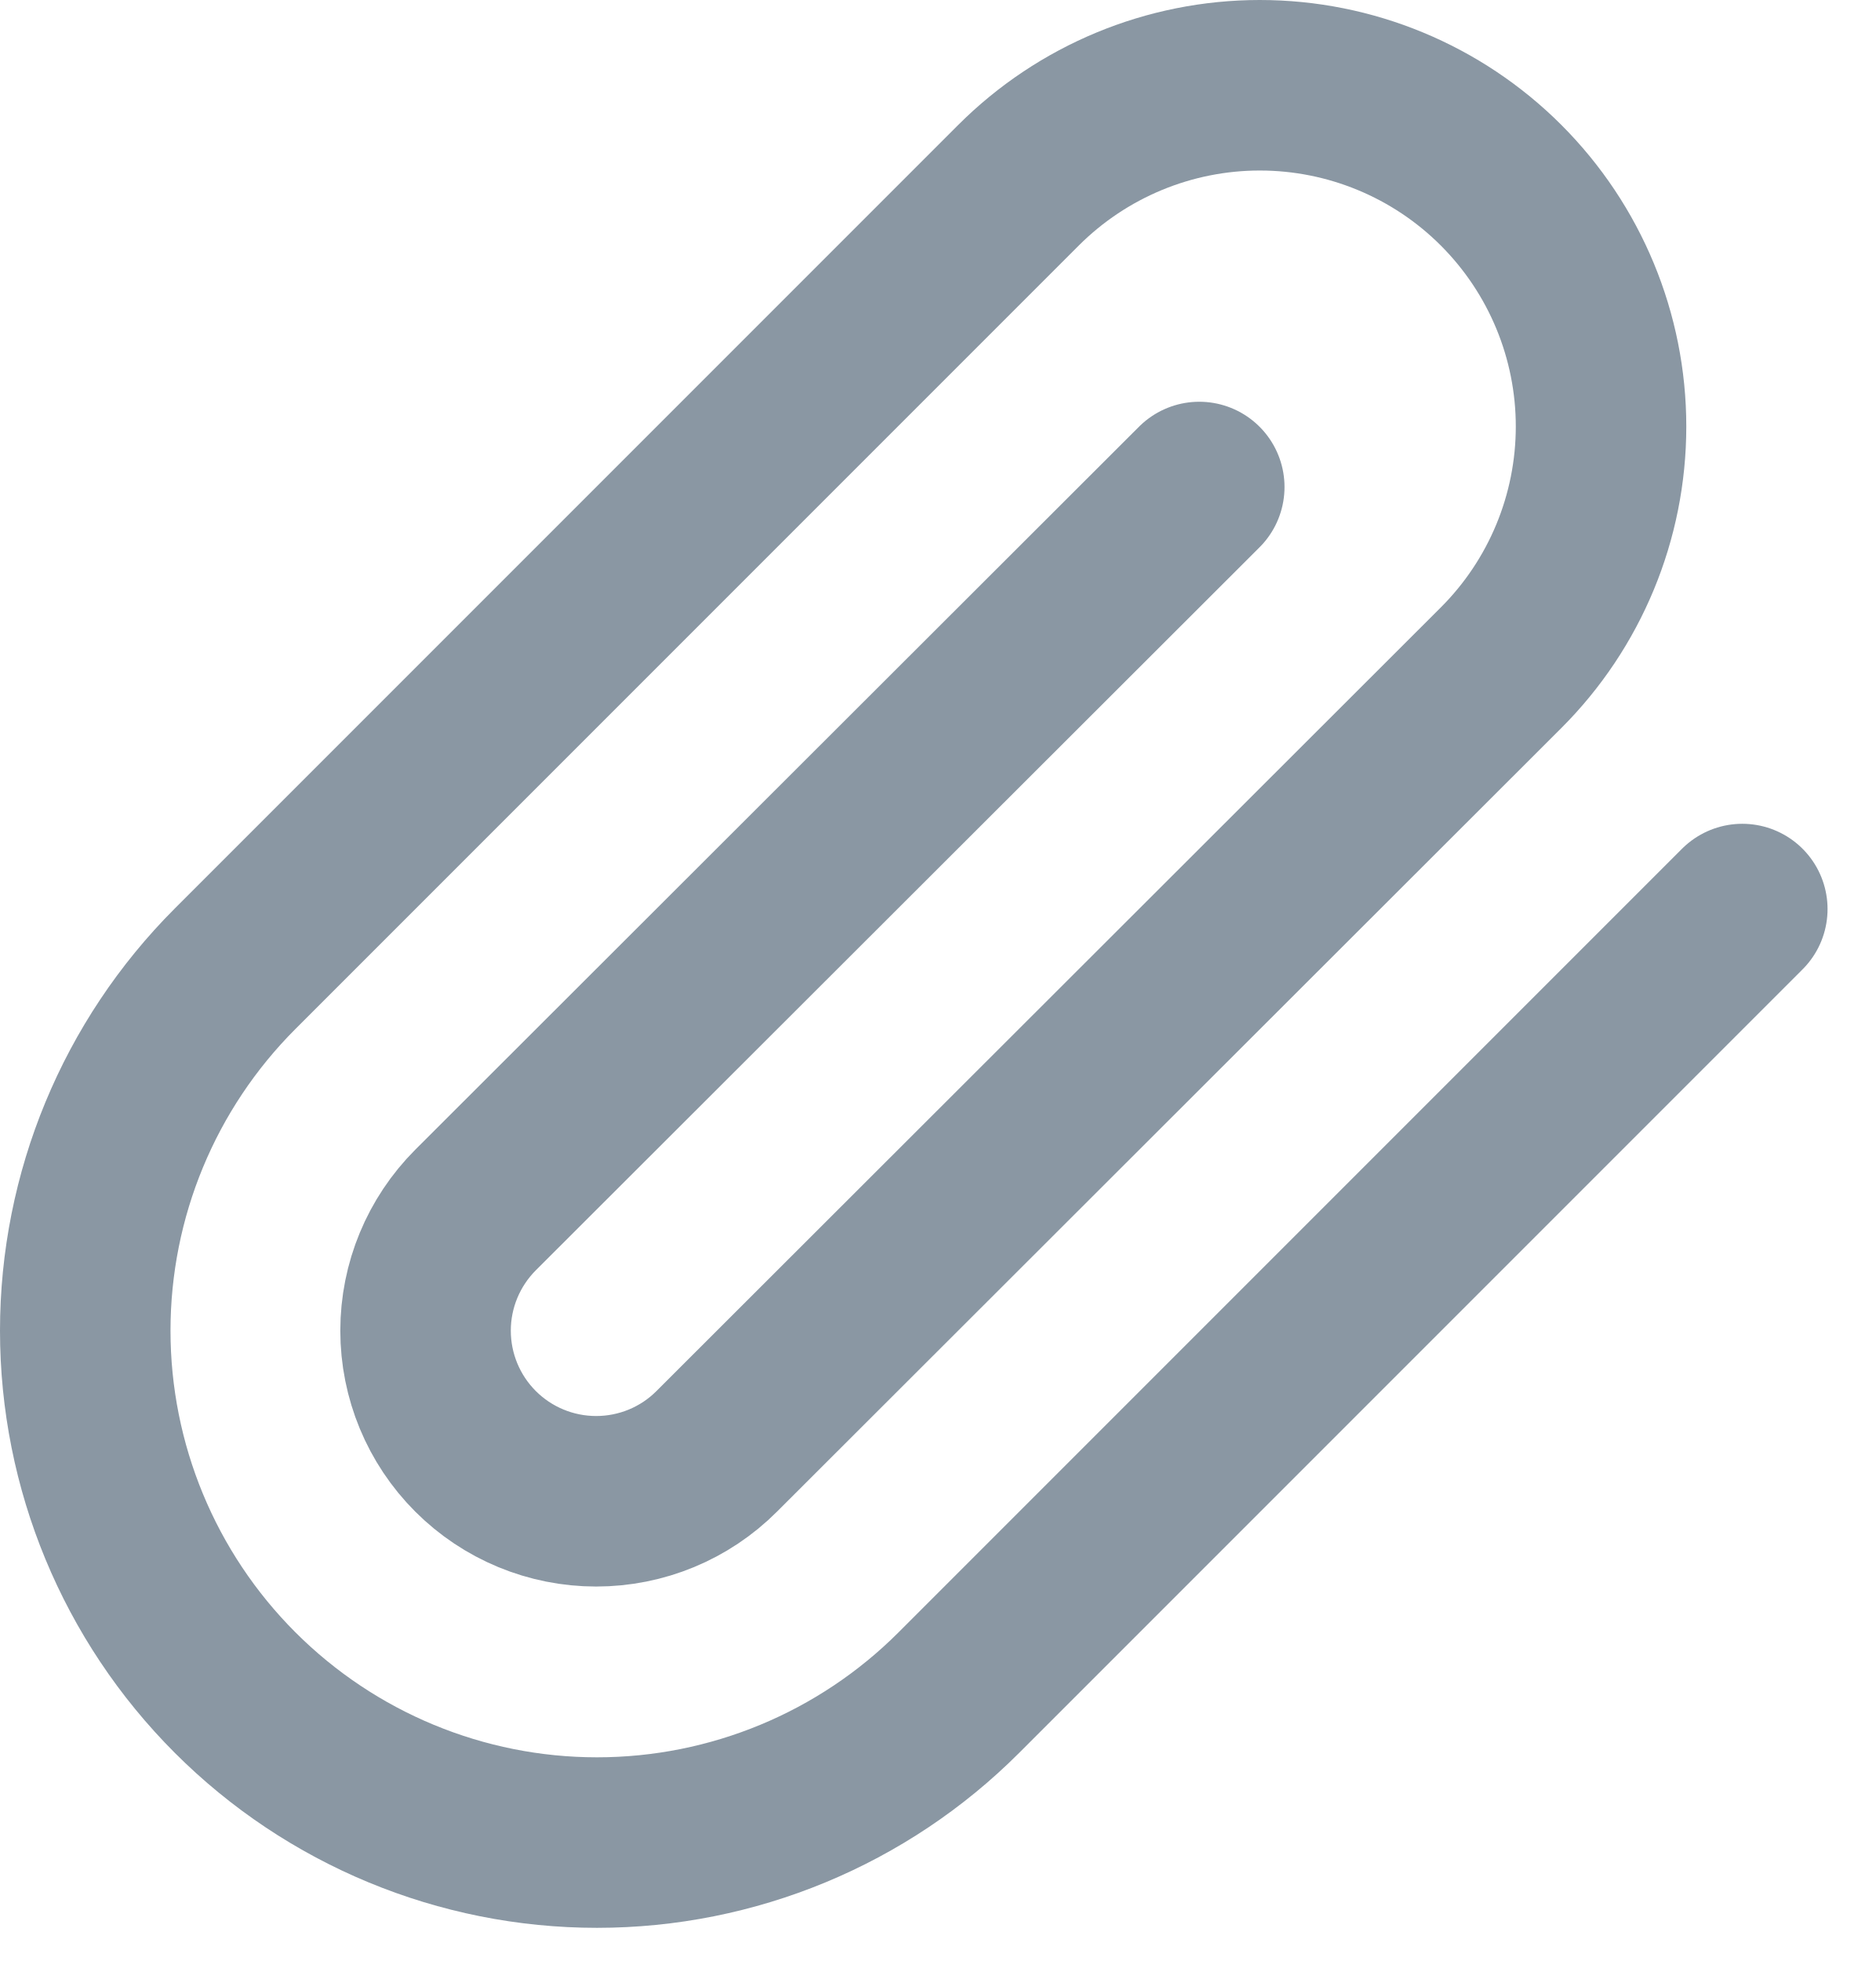
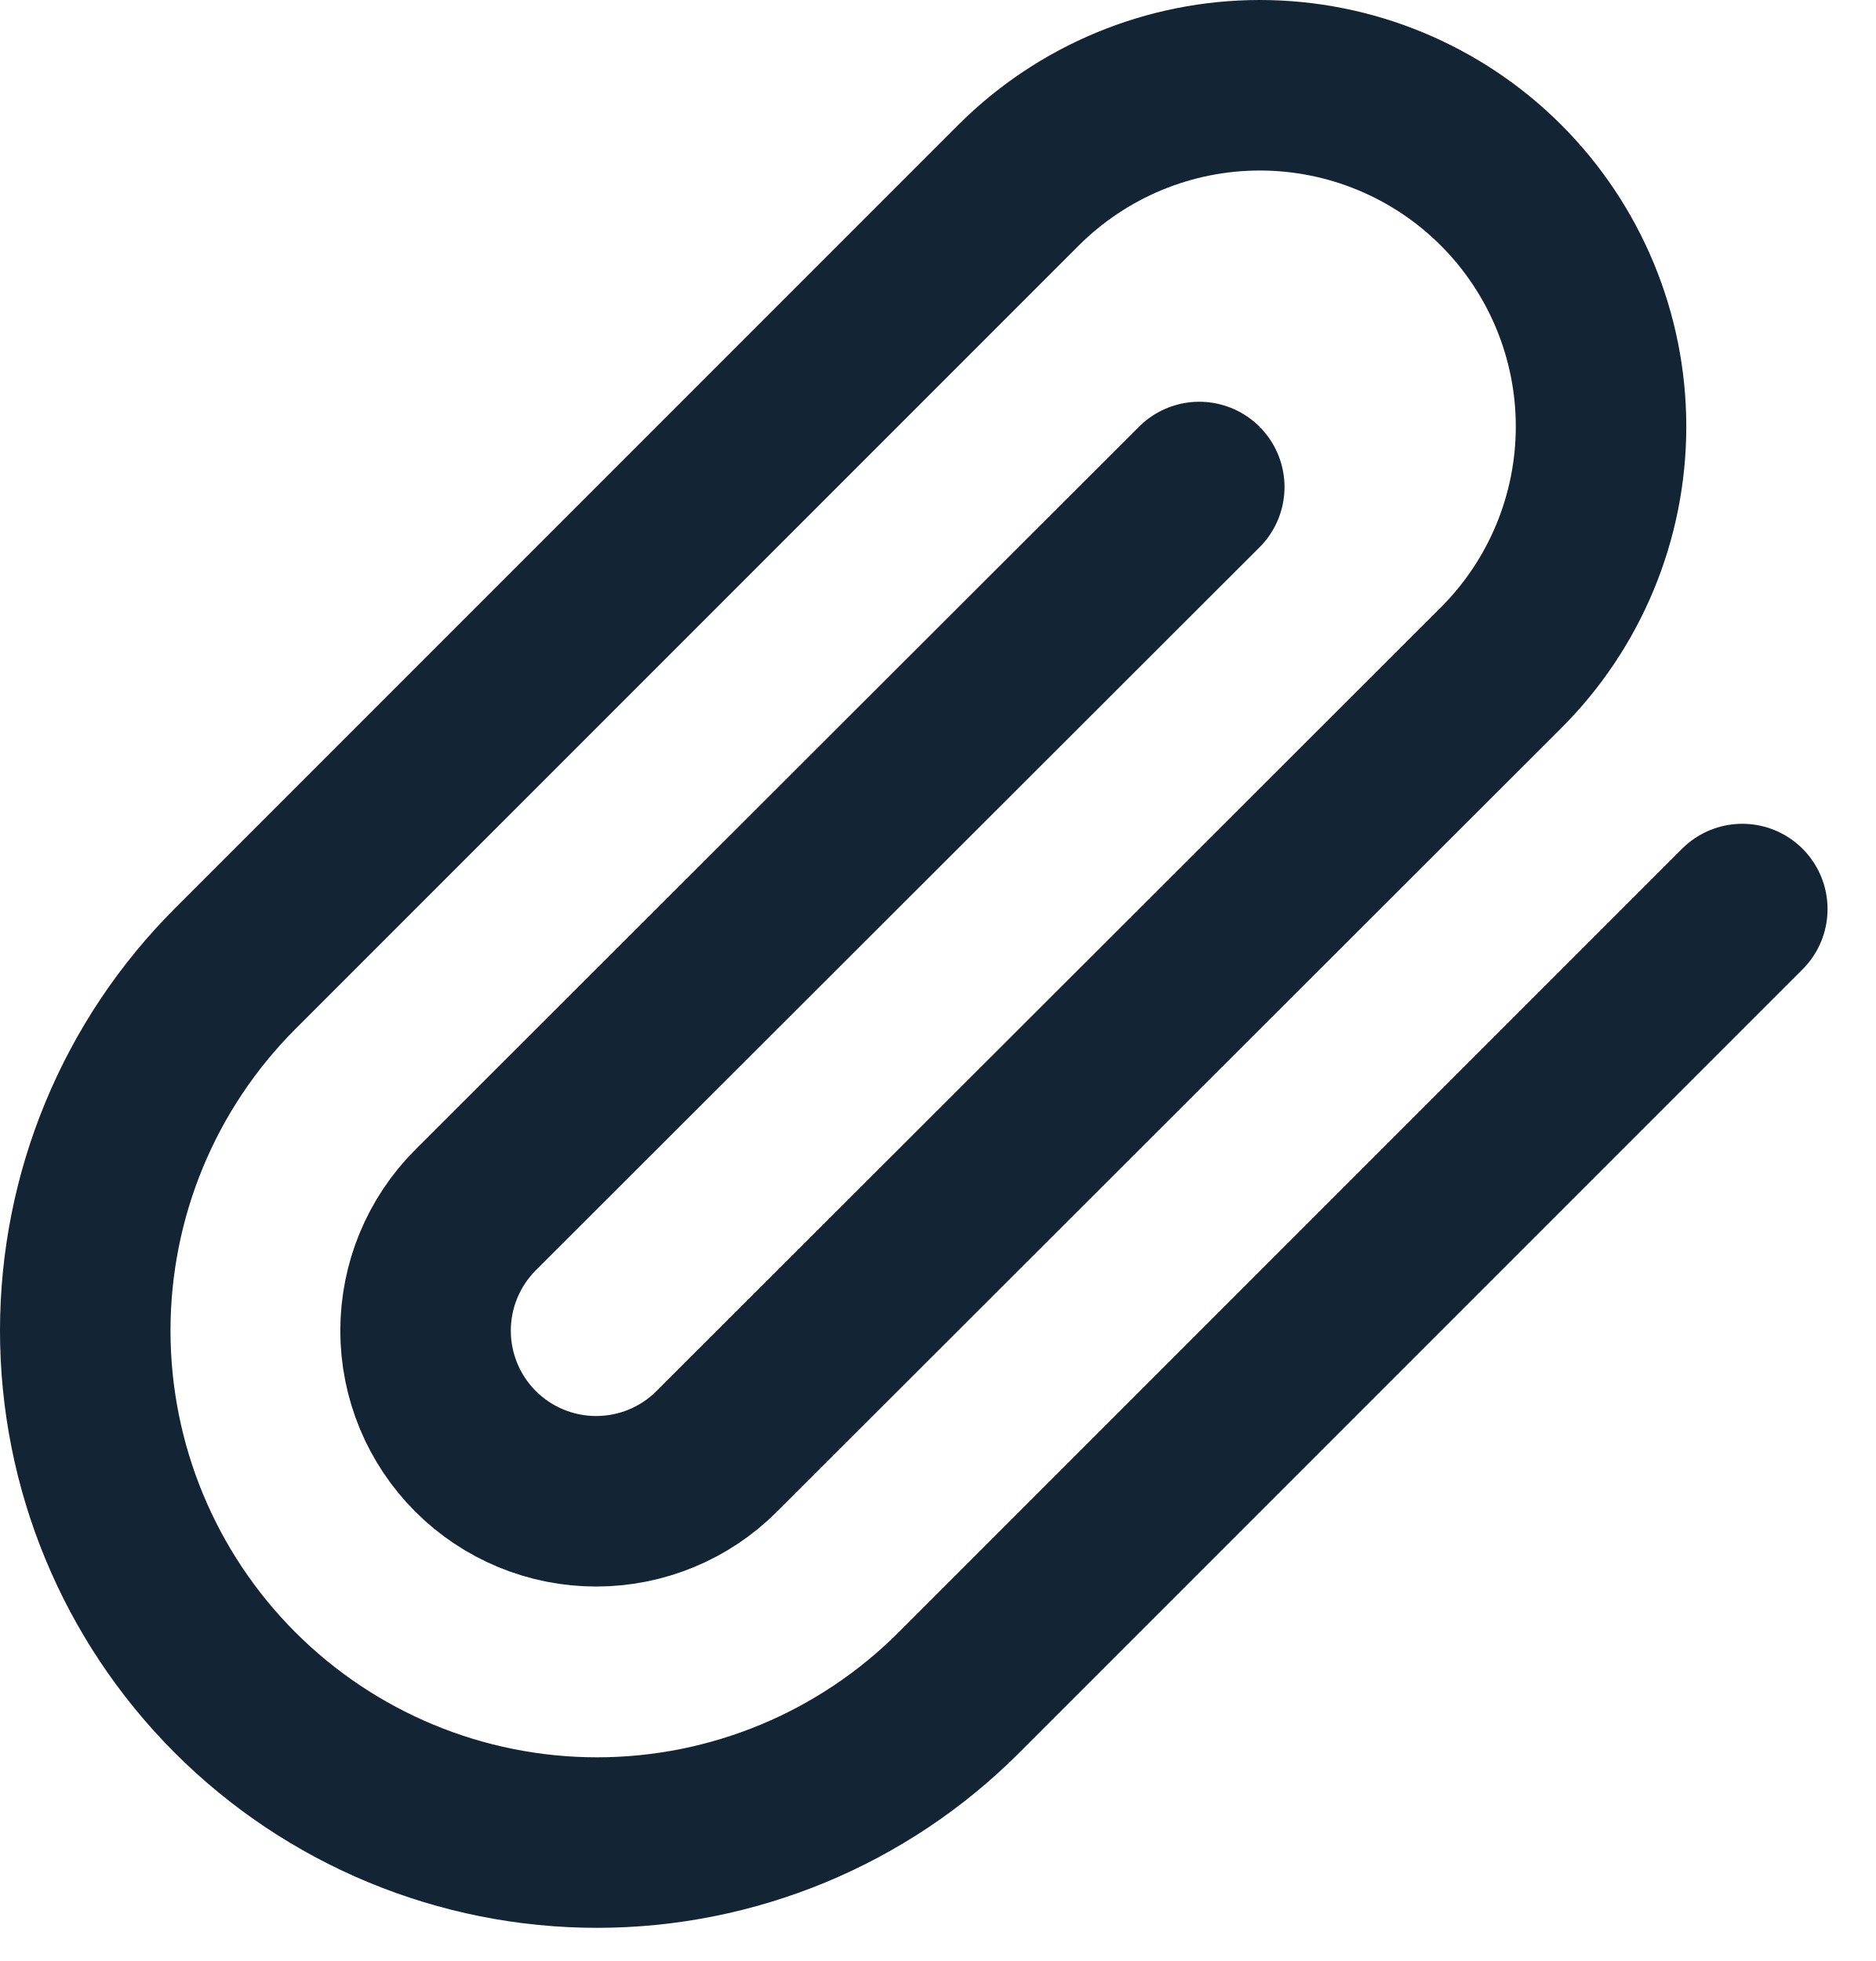
<svg xmlns="http://www.w3.org/2000/svg" width="22" height="23" viewBox="0 0 22 23" fill="none">
-   <path d="M20.438 10.662L11.248 19.852C10.123 20.978 8.596 21.611 7.003 21.611C5.411 21.611 3.884 20.978 2.758 19.852C1.632 18.726 1 17.199 1 15.607C1 14.015 1.632 12.488 2.758 11.362L11.948 2.172C12.699 1.422 13.717 1 14.778 1C15.84 1 16.858 1.422 17.608 2.172C18.359 2.923 18.781 3.941 18.781 5.002C18.781 6.064 18.359 7.082 17.608 7.832L8.408 17.022C8.033 17.398 7.524 17.608 6.993 17.608C6.463 17.608 5.954 17.398 5.578 17.022C5.203 16.647 4.992 16.138 4.992 15.607C4.992 15.076 5.203 14.568 5.578 14.192L14.068 5.712" stroke="#8A97A3" stroke-width="2" stroke-linecap="round" stroke-linejoin="round" />
+   <path d="M20.438 10.662L11.248 19.852C10.123 20.978 8.596 21.611 7.003 21.611C5.411 21.611 3.884 20.978 2.758 19.852C1.632 18.726 1 17.199 1 15.607C1 14.015 1.632 12.488 2.758 11.362L11.948 2.172C12.699 1.422 13.717 1 14.778 1C15.84 1 16.858 1.422 17.608 2.172C18.359 2.923 18.781 3.941 18.781 5.002C18.781 6.064 18.359 7.082 17.608 7.832L8.408 17.022C8.033 17.398 7.524 17.608 6.993 17.608C6.463 17.608 5.954 17.398 5.578 17.022C5.203 16.647 4.992 16.138 4.992 15.607C4.992 15.076 5.203 14.568 5.578 14.192L14.068 5.712" stroke="#132535" stroke-width="2" stroke-linecap="round" stroke-linejoin="round" />
</svg>
